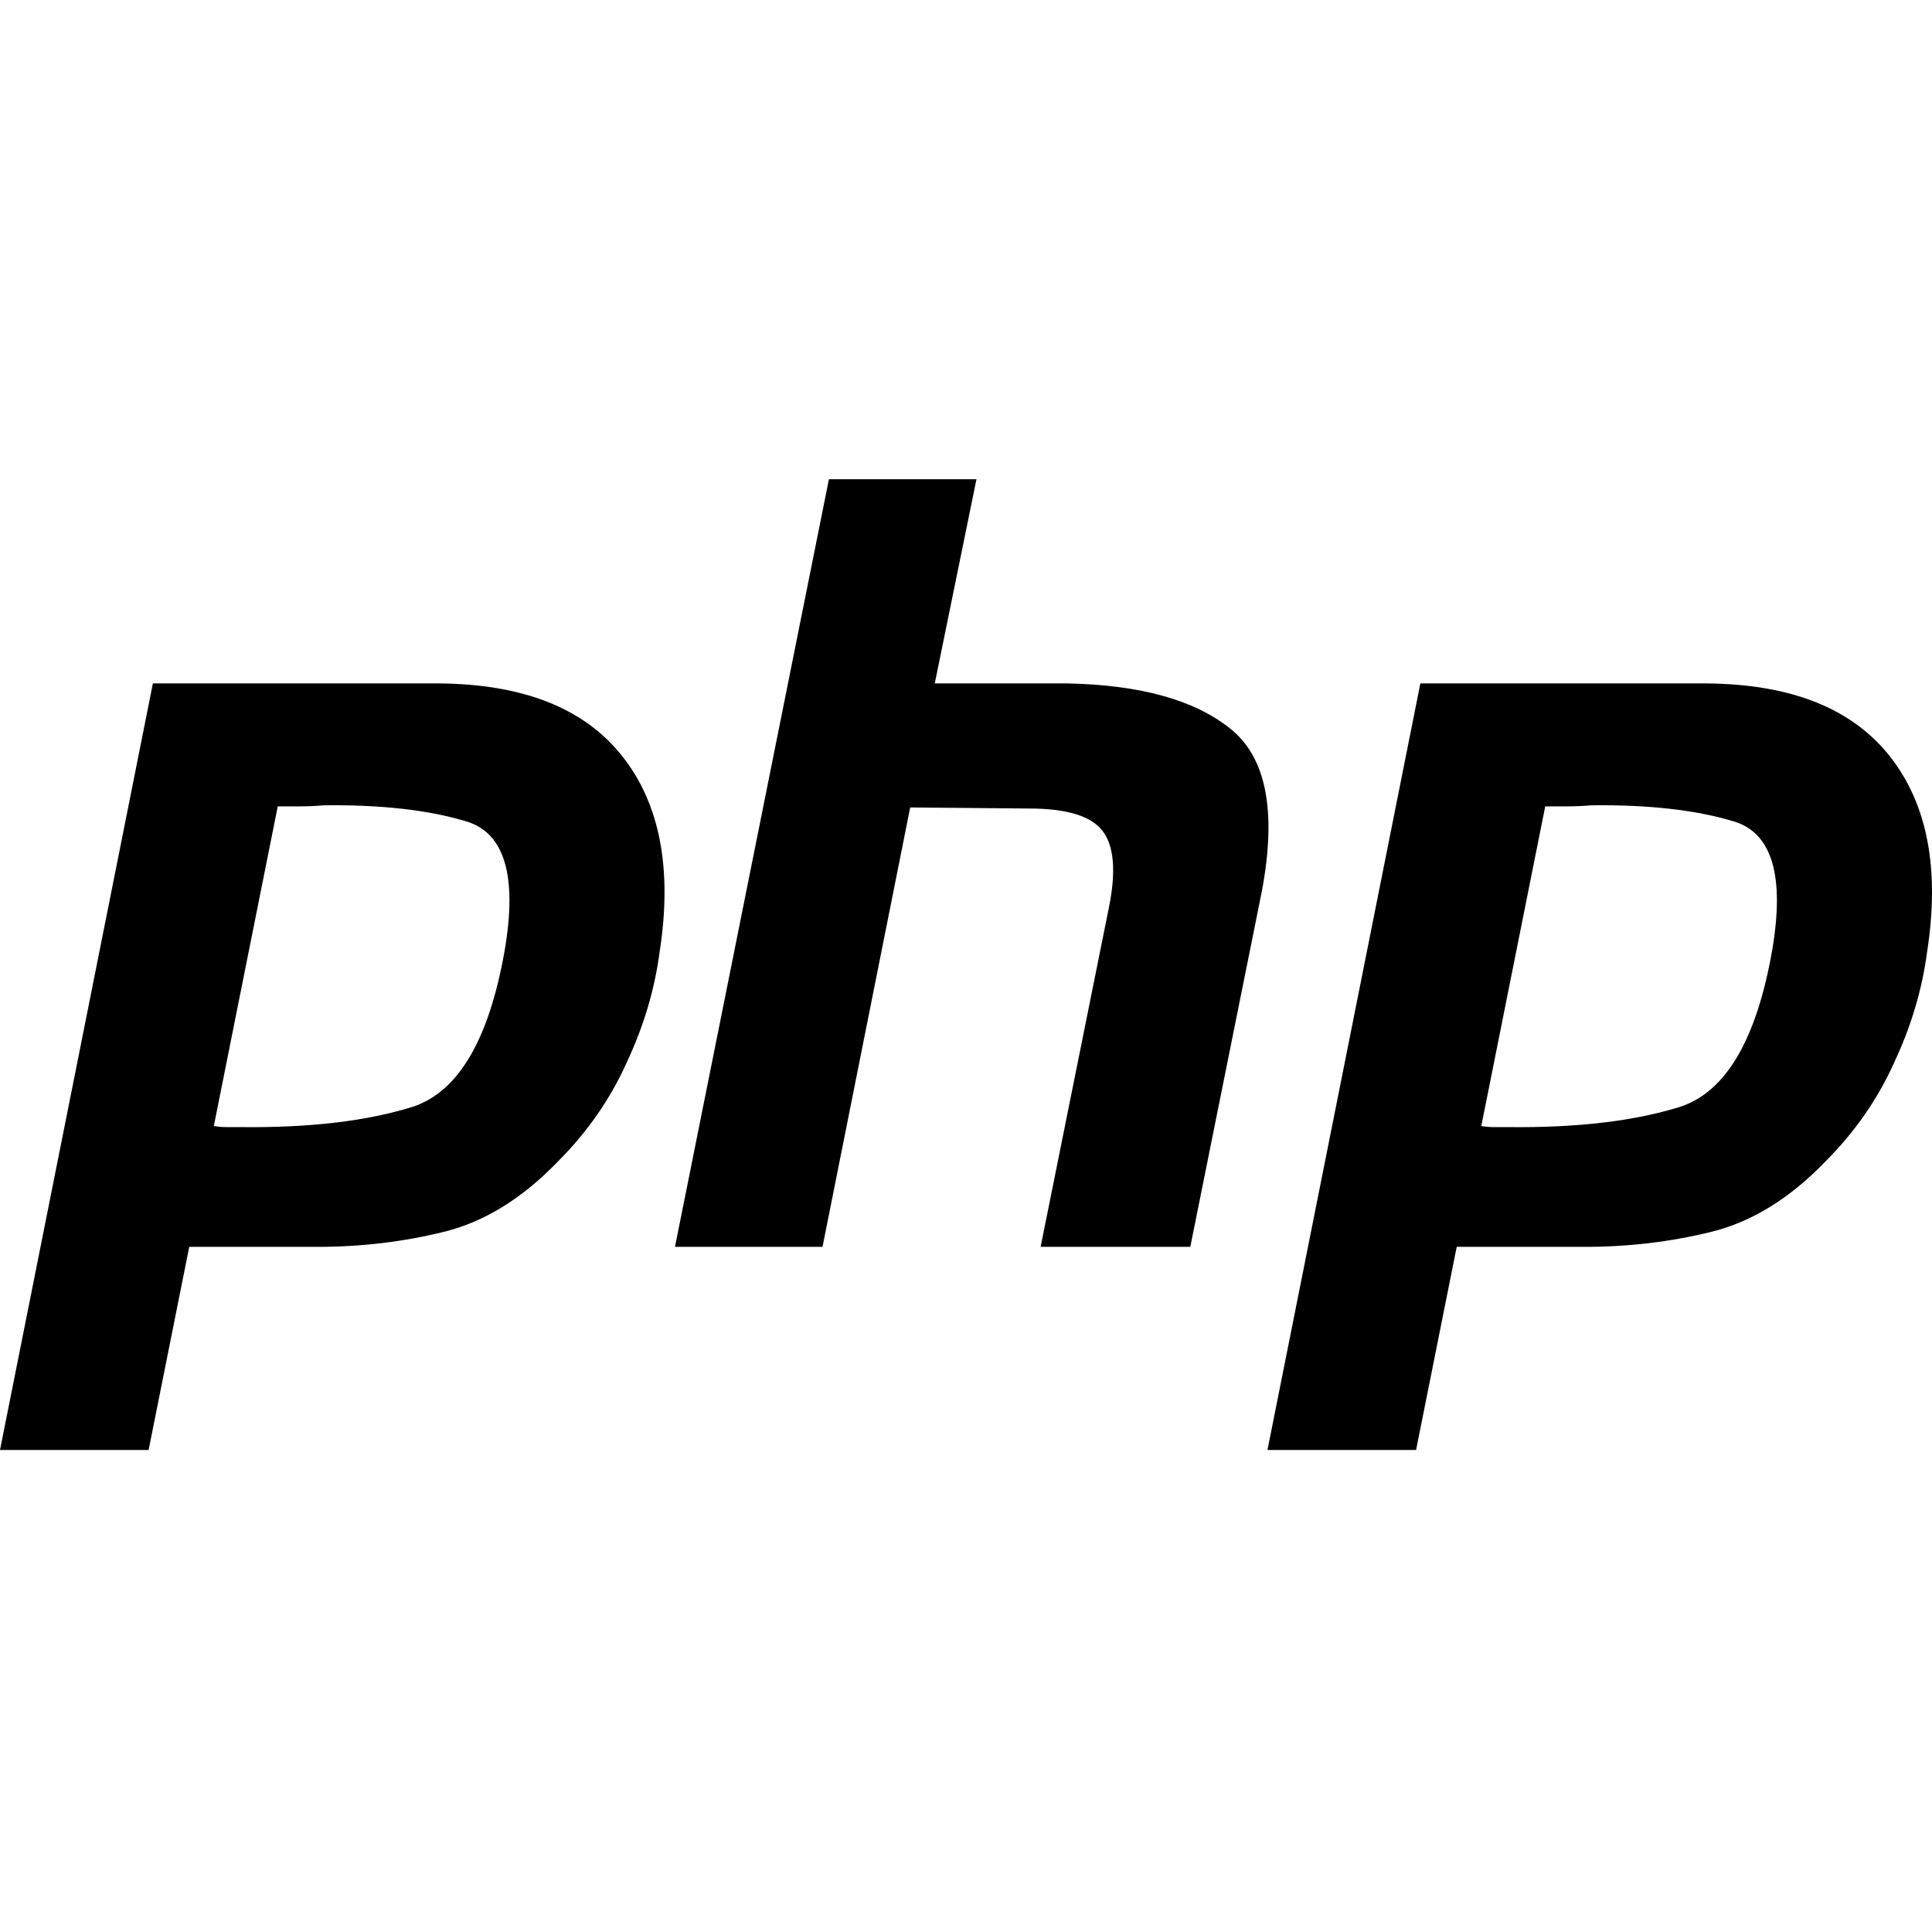
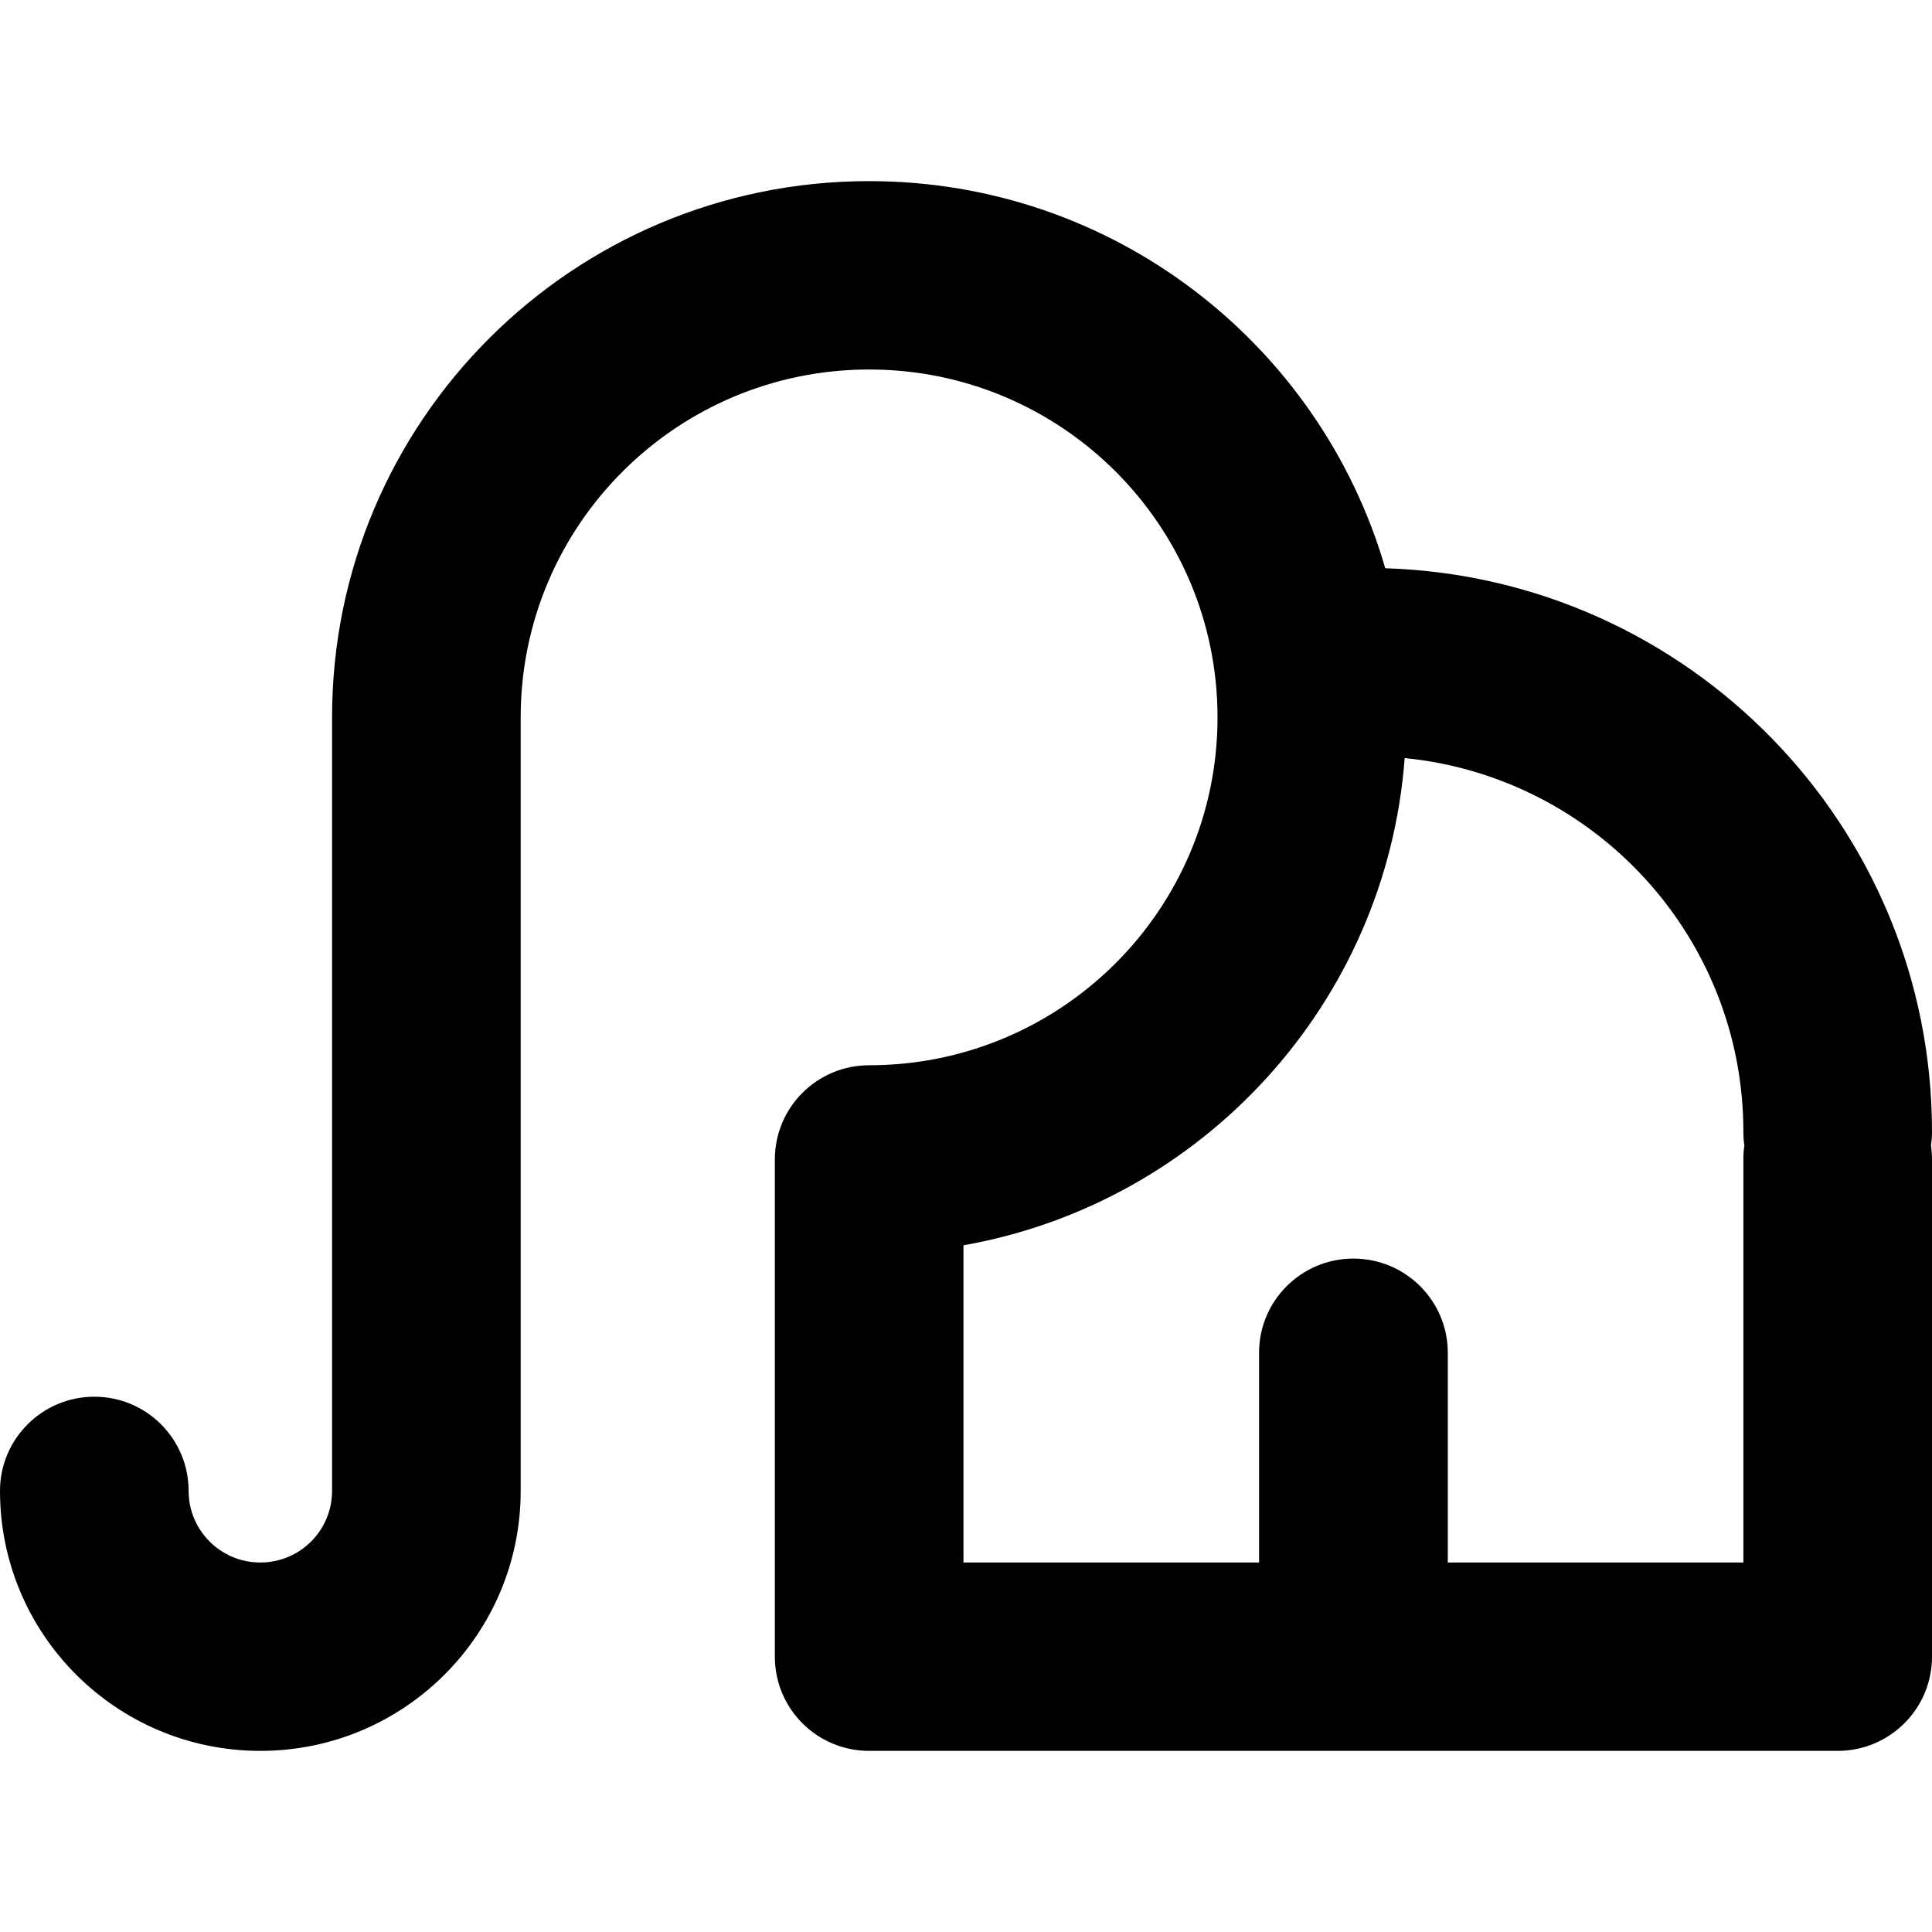
- <svg xmlns="http://www.w3.org/2000/svg" width="800px" height="800px" viewBox="0 -127 512 512" version="1.1" preserveAspectRatio="xMidYMid">
-   <g>
-     <path d="M116.448,54.116 C138.735,54.303 154.884,60.728 164.897,73.382 C174.91,86.035 178.213,103.319 174.813,125.231 C173.493,135.244 170.563,145.064 166.03,154.697 C161.684,164.33 155.643,173.017 147.897,180.763 C138.451,190.584 128.348,196.817 117.581,199.463 C106.815,202.109 95.669,203.43 84.148,203.43 L50.149,203.43 L39.383,257.262 L0,257.262 L40.516,54.116 L116.448,54.116 Z M452.341,54.116 C474.628,54.303 490.778,60.728 500.79,73.382 C510.803,86.035 514.107,103.319 510.707,125.231 C509.386,135.244 506.457,145.064 501.924,154.697 C497.577,164.33 491.537,173.017 483.791,180.763 C474.345,190.584 464.241,196.817 453.475,199.463 C442.708,202.109 431.562,203.43 420.042,203.43 L386.042,203.43 L375.276,257.262 L335.893,257.262 L376.409,54.116 L452.341,54.116 Z M258.775,0 L247.725,54.116 L282.858,54.116 C302.124,54.495 316.477,58.462 325.923,66.015 C335.557,73.569 338.39,87.928 334.423,109.081 L315.44,203.43 L275.774,203.43 L293.907,113.331 C295.794,103.885 295.228,97.182 292.207,93.215 C289.187,89.248 282.671,87.265 272.658,87.265 L241.208,86.982 L217.975,203.43 L178.876,203.43 L219.675,0 L258.775,0 Z M85.848,86.415 C83.582,86.602 81.411,86.698 79.332,86.698 L73.608,86.698 L56.666,171.413 C57.799,171.601 58.932,171.697 60.066,171.697 L64.032,171.697 L64.032,171.697 C82.165,171.884 97.278,170.093 109.365,166.314 C121.452,162.347 129.577,148.56 133.731,124.948 C137.131,105.115 133.731,93.685 123.531,90.665 C113.518,87.645 100.961,86.228 85.848,86.415 Z M421.742,86.415 C419.475,86.602 417.305,86.698 415.225,86.698 L409.501,86.698 L392.559,171.413 C393.692,171.601 394.826,171.697 395.959,171.697 L399.926,171.697 L399.926,171.697 C418.059,171.884 433.171,170.093 445.258,166.314 C457.345,162.347 465.471,148.56 469.624,124.948 C473.024,105.115 469.624,93.685 459.424,90.665 C449.412,87.645 436.854,86.228 421.742,86.415 Z" fill="#000000">
- 
- </path>
-   </g>
+ <svg xmlns="http://www.w3.org/2000/svg" width="800px" height="800px" viewBox="0 0 16 16" fill="none">
+   <path fill-rule="nonzero" clip-rule="nonzero" d="M7.198 3.06C5.604 3.06 4.312 4.35 4.312 5.941V12.347C4.312 13.536 3.347 14.5 2.156 14.5C0.965 14.5 0 13.536 0 12.347C0 11.916 0.35 11.567 0.781 11.567C1.213 11.567 1.562 11.916 1.562 12.347C1.562 12.675 1.828 12.94 2.156 12.94C2.484 12.94 2.75 12.675 2.75 12.347V5.941C2.75 3.488 4.741 1.5 7.198 1.5C9.225 1.5 10.935 2.854 11.472 4.706C13.986 4.784 16 6.843 16 9.373C16 9.412 15.997 9.45 15.992 9.487C15.997 9.525 16 9.563 16 9.602V13.72C16 14.151 15.65 14.5 15.219 14.5H7.198C6.766 14.5 6.417 14.151 6.417 13.72V9.602C6.417 9.171 6.766 8.822 7.198 8.822C8.791 8.822 10.083 7.532 10.083 5.941C10.083 4.35 8.791 3.06 7.198 3.06ZM14.446 9.487C14.44 9.45 14.438 9.412 14.438 9.373C14.438 7.76 13.208 6.434 11.633 6.278C11.48 8.312 9.955 9.964 7.979 10.313V12.94H10.427V11.203C10.427 10.772 10.777 10.423 11.208 10.423C11.64 10.423 11.99 10.772 11.99 11.203V12.94H14.438V9.602C14.438 9.563 14.44 9.525 14.446 9.487Z" fill="#000000" />
</svg>
